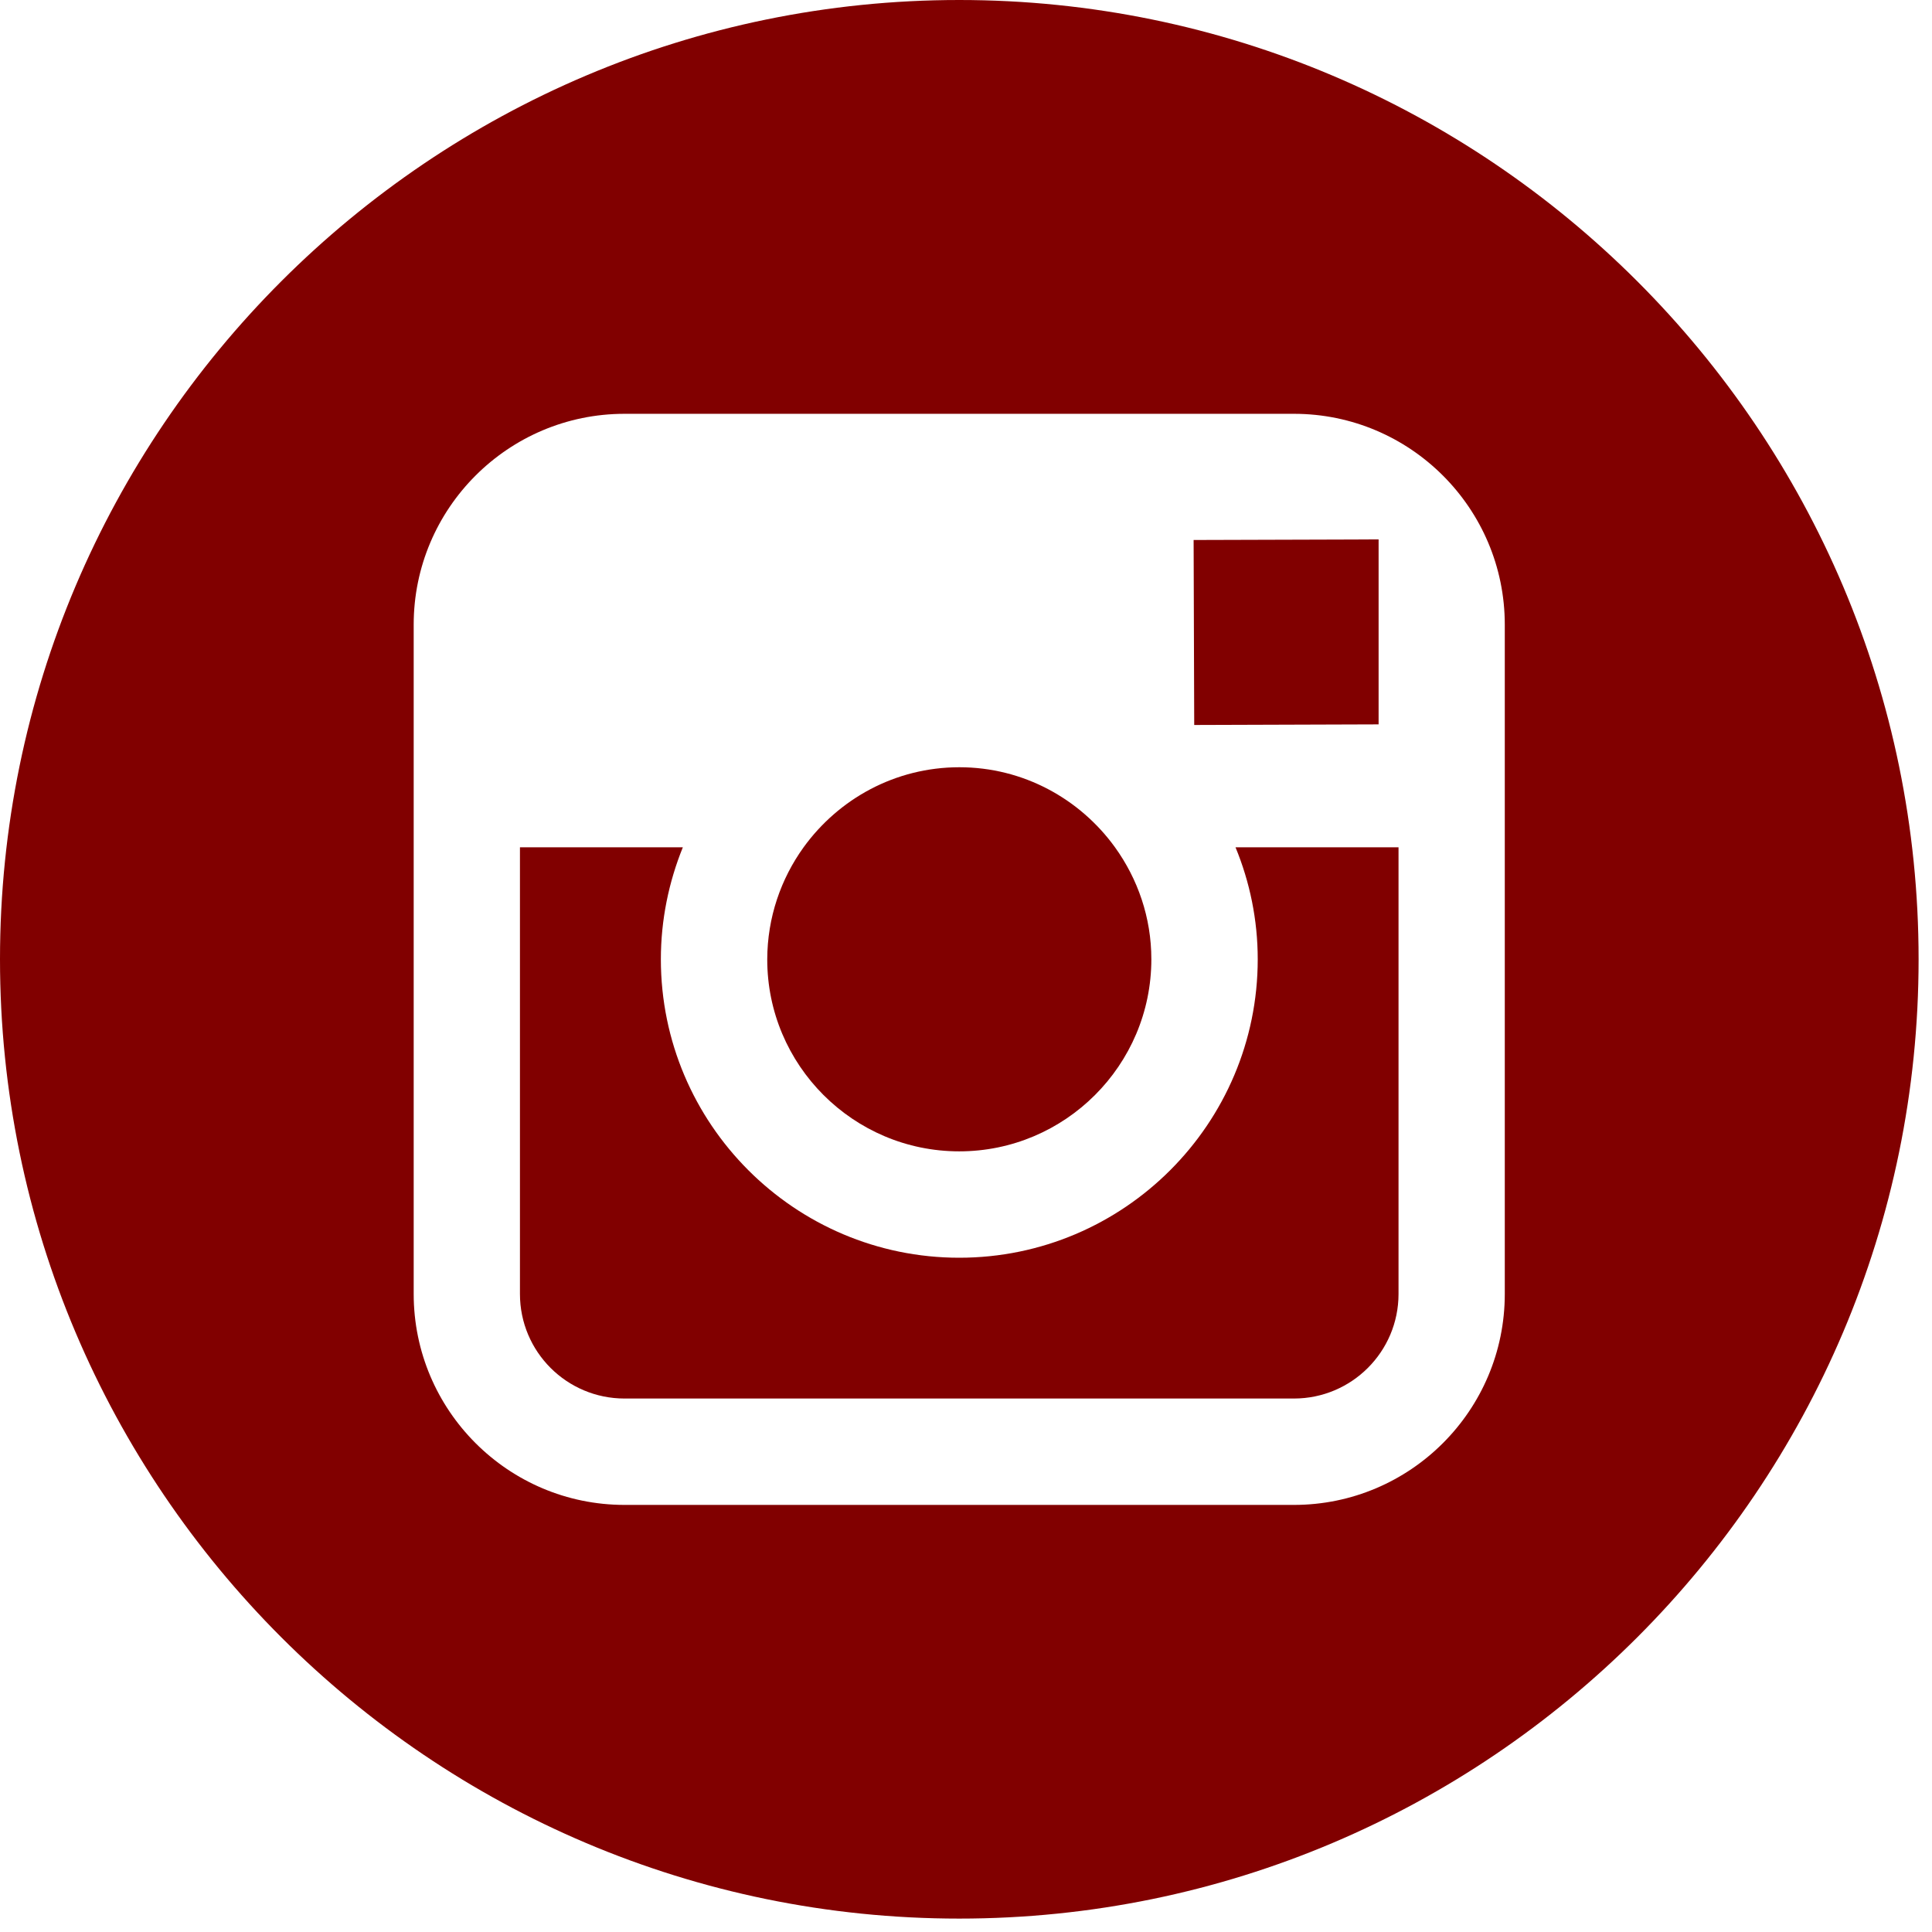
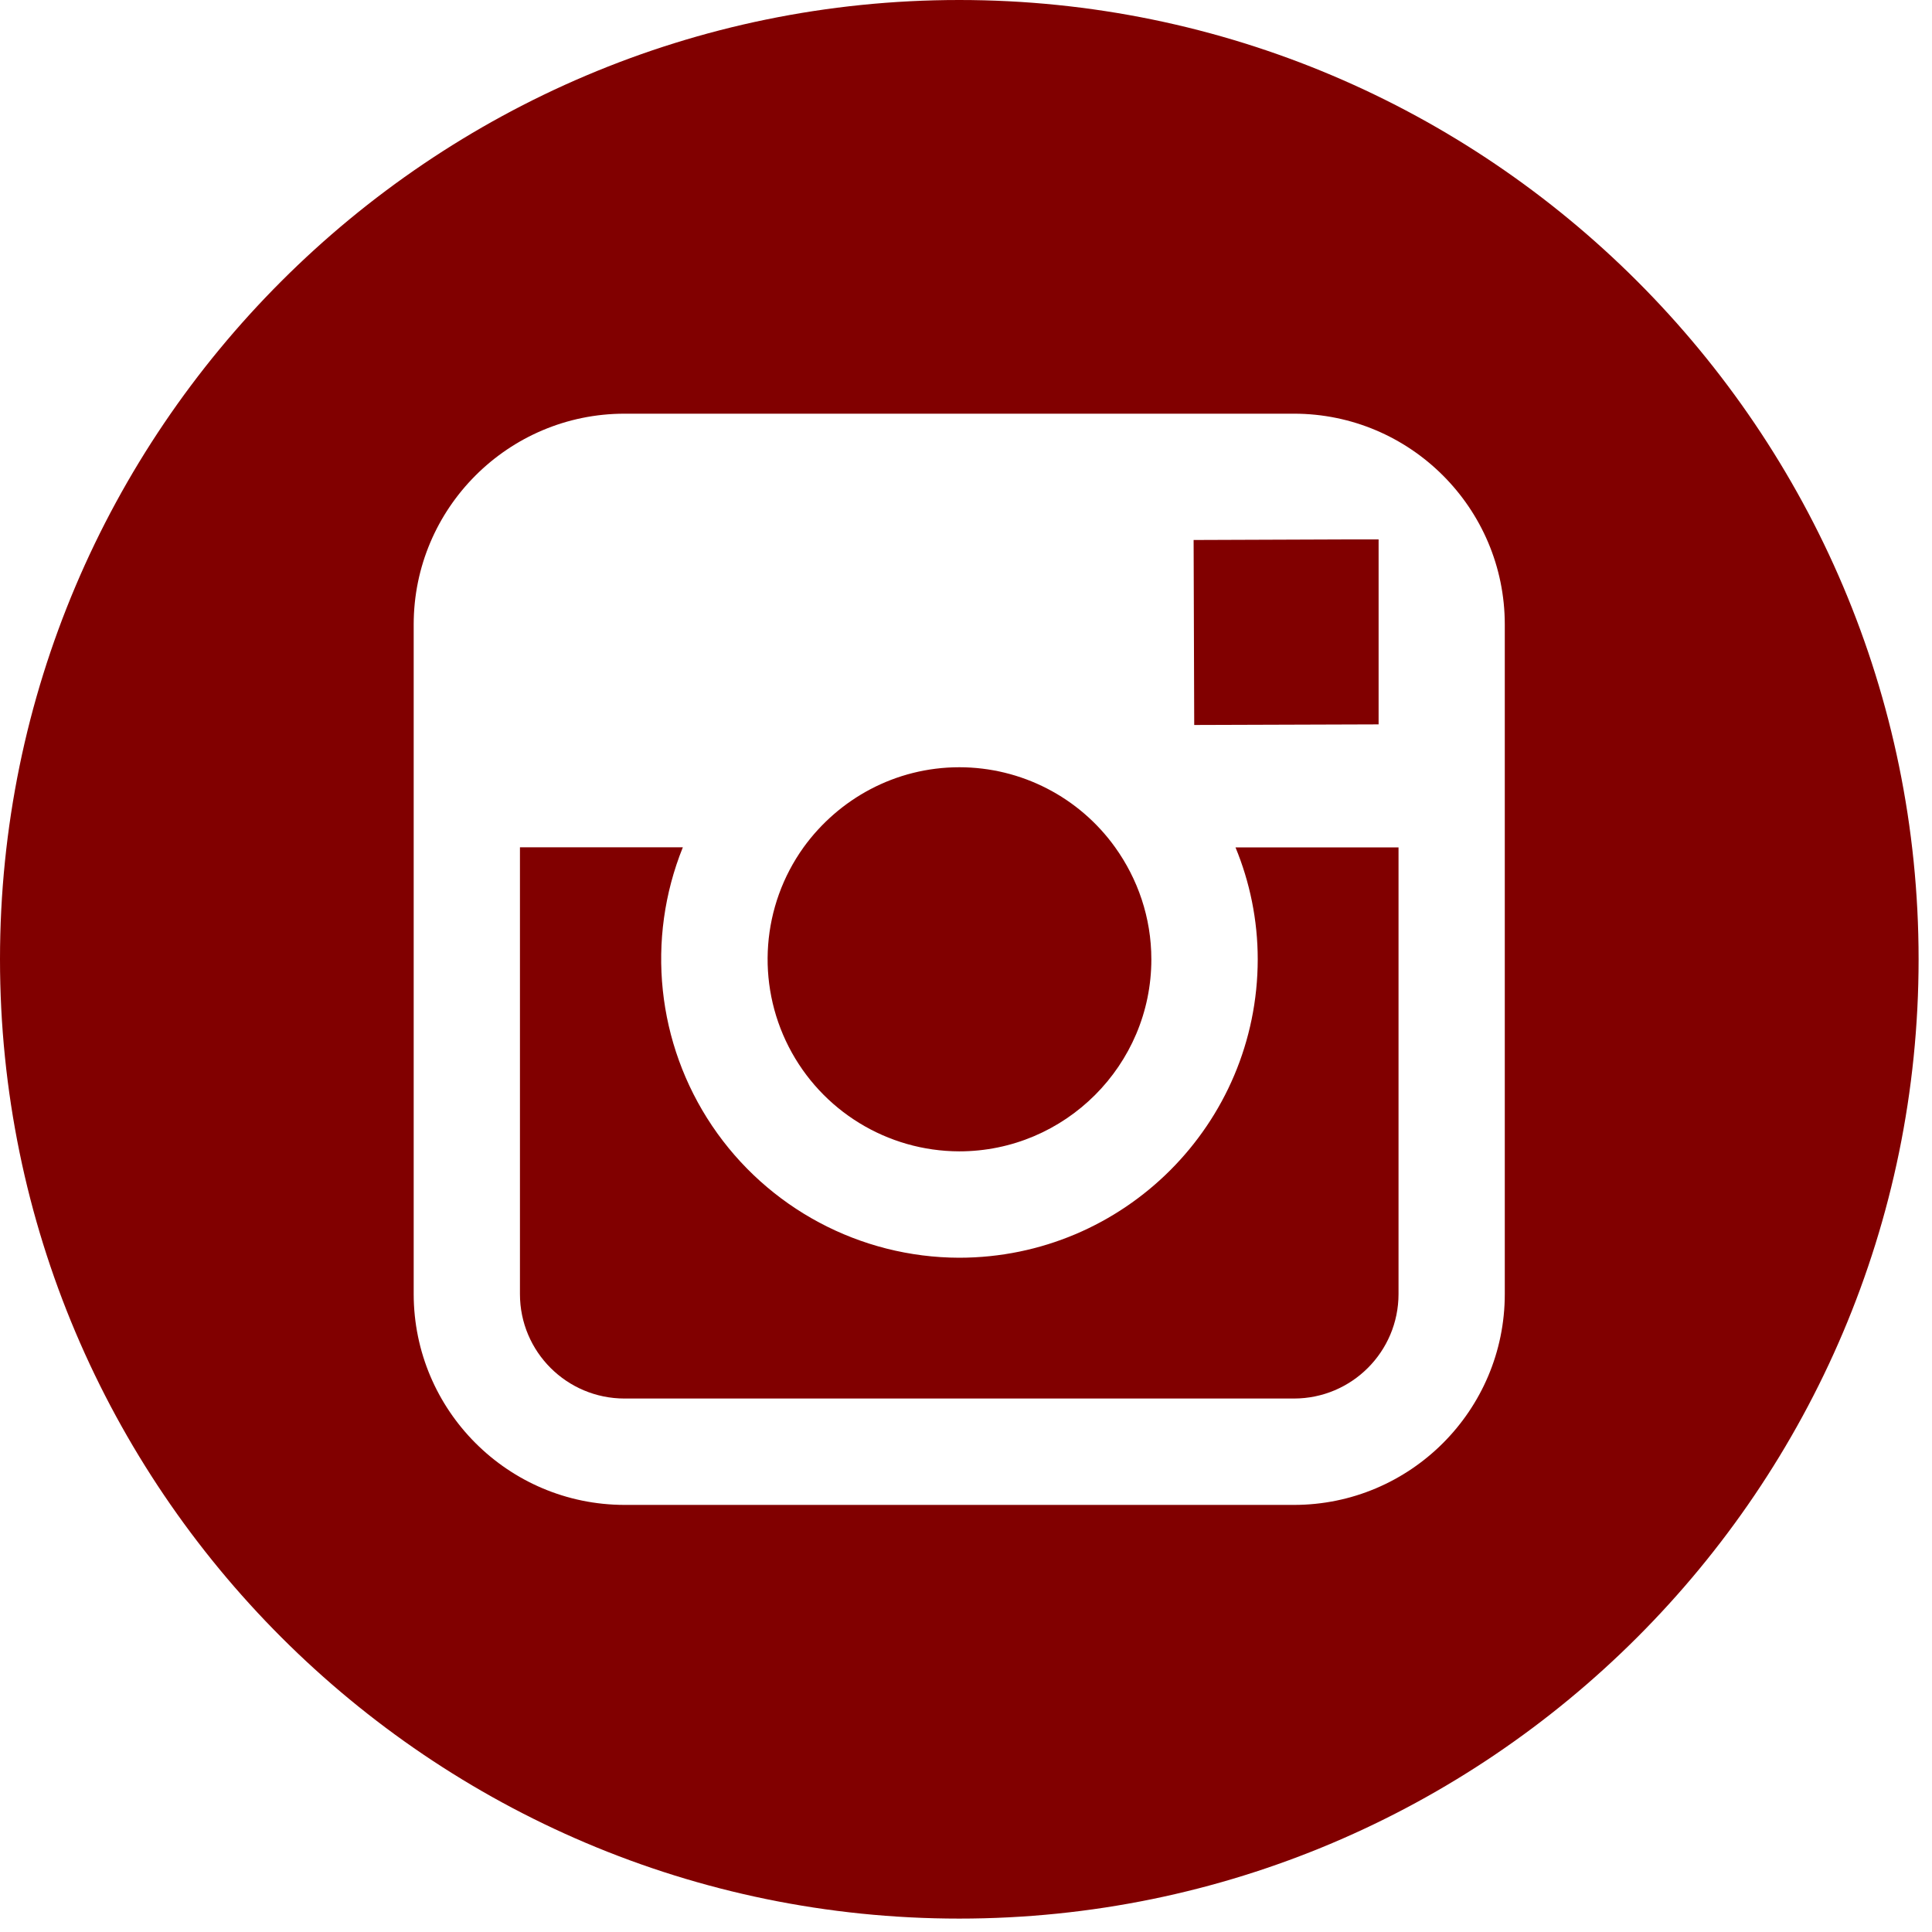
- <svg xmlns="http://www.w3.org/2000/svg" width="16" height="16" viewBox="0 0 16 16" fill="none">
-   <path fill-rule="evenodd" clip-rule="evenodd" d="M7.944 9.535C8.82 9.535 9.535 8.822 9.535 7.944C9.535 7.598 9.422 7.278 9.234 7.017C8.945 6.617 8.476 6.354 7.945 6.354C7.414 6.354 6.945 6.616 6.655 7.017C6.467 7.278 6.355 7.598 6.354 7.944C6.353 8.821 7.067 9.535 7.944 9.535Z" fill="#810000" />
-   <path fill-rule="evenodd" clip-rule="evenodd" d="M11.417 5.999V4.666V4.467L11.218 4.468L9.885 4.472L9.89 6.004L11.417 5.999Z" fill="#810000" />
-   <path fill-rule="evenodd" clip-rule="evenodd" d="M7.944 0C3.564 0 0 3.564 0 7.944C0 12.325 3.564 15.889 7.944 15.889C12.325 15.889 15.889 12.325 15.889 7.944C15.889 3.564 12.325 0 7.944 0ZM12.462 7.017V10.716C12.462 11.68 11.679 12.463 10.716 12.463H5.172C4.209 12.463 3.426 11.68 3.426 10.716V7.017V5.173C3.426 4.21 4.209 3.427 5.172 3.427H10.716C11.679 3.427 12.462 4.21 12.462 5.173V7.017Z" fill="#810000" />
-   <path fill-rule="evenodd" clip-rule="evenodd" d="M10.416 7.944C10.416 9.307 9.307 10.416 7.944 10.416C6.581 10.416 5.473 9.307 5.473 7.944C5.473 7.617 5.539 7.303 5.655 7.017H4.306V10.716C4.306 11.195 4.694 11.582 5.172 11.582H10.716C11.193 11.582 11.582 11.195 11.582 10.716V7.017H10.232C10.35 7.303 10.416 7.617 10.416 7.944Z" fill="#810000" />
+ <svg xmlns="http://www.w3.org/2000/svg" width="16" height="16" fill="none">
+   <path fill-rule="evenodd" clip-rule="evenodd" d="M7.944 9.535c.876 0 1.591-.713 1.591-1.59 0-.347-.113-.667-.3-.928a1.588 1.588 0 00-1.29-.663c-.53 0-1 .262-1.29.663a1.591 1.591 0 001.289 2.518zM11.417 5.999V4.467h-.2l-1.332.005.005 1.532 1.527-.005z" fill="#810000" />
+   <path fill-rule="evenodd" clip-rule="evenodd" d="M7.944 0C3.564 0 0 3.564 0 7.944s3.564 7.945 7.944 7.945 7.945-3.564 7.945-7.945C15.889 3.564 12.325 0 7.944 0zm4.518 7.017v3.7c0 .963-.783 1.746-1.746 1.746H5.172a1.748 1.748 0 01-1.746-1.746V5.172c0-.963.783-1.746 1.746-1.746h5.544c.963 0 1.746.783 1.746 1.746v1.844z" fill="#810000" />
+   <path fill-rule="evenodd" clip-rule="evenodd" d="M10.416 7.944a2.474 2.474 0 01-2.472 2.472 2.474 2.474 0 01-2.289-3.399H4.306v3.7c0 .478.388.865.866.865h5.544a.866.866 0 00.866-.866V7.018h-1.35c.118.286.184.6.184.927z" fill="#810000" />
</svg>
